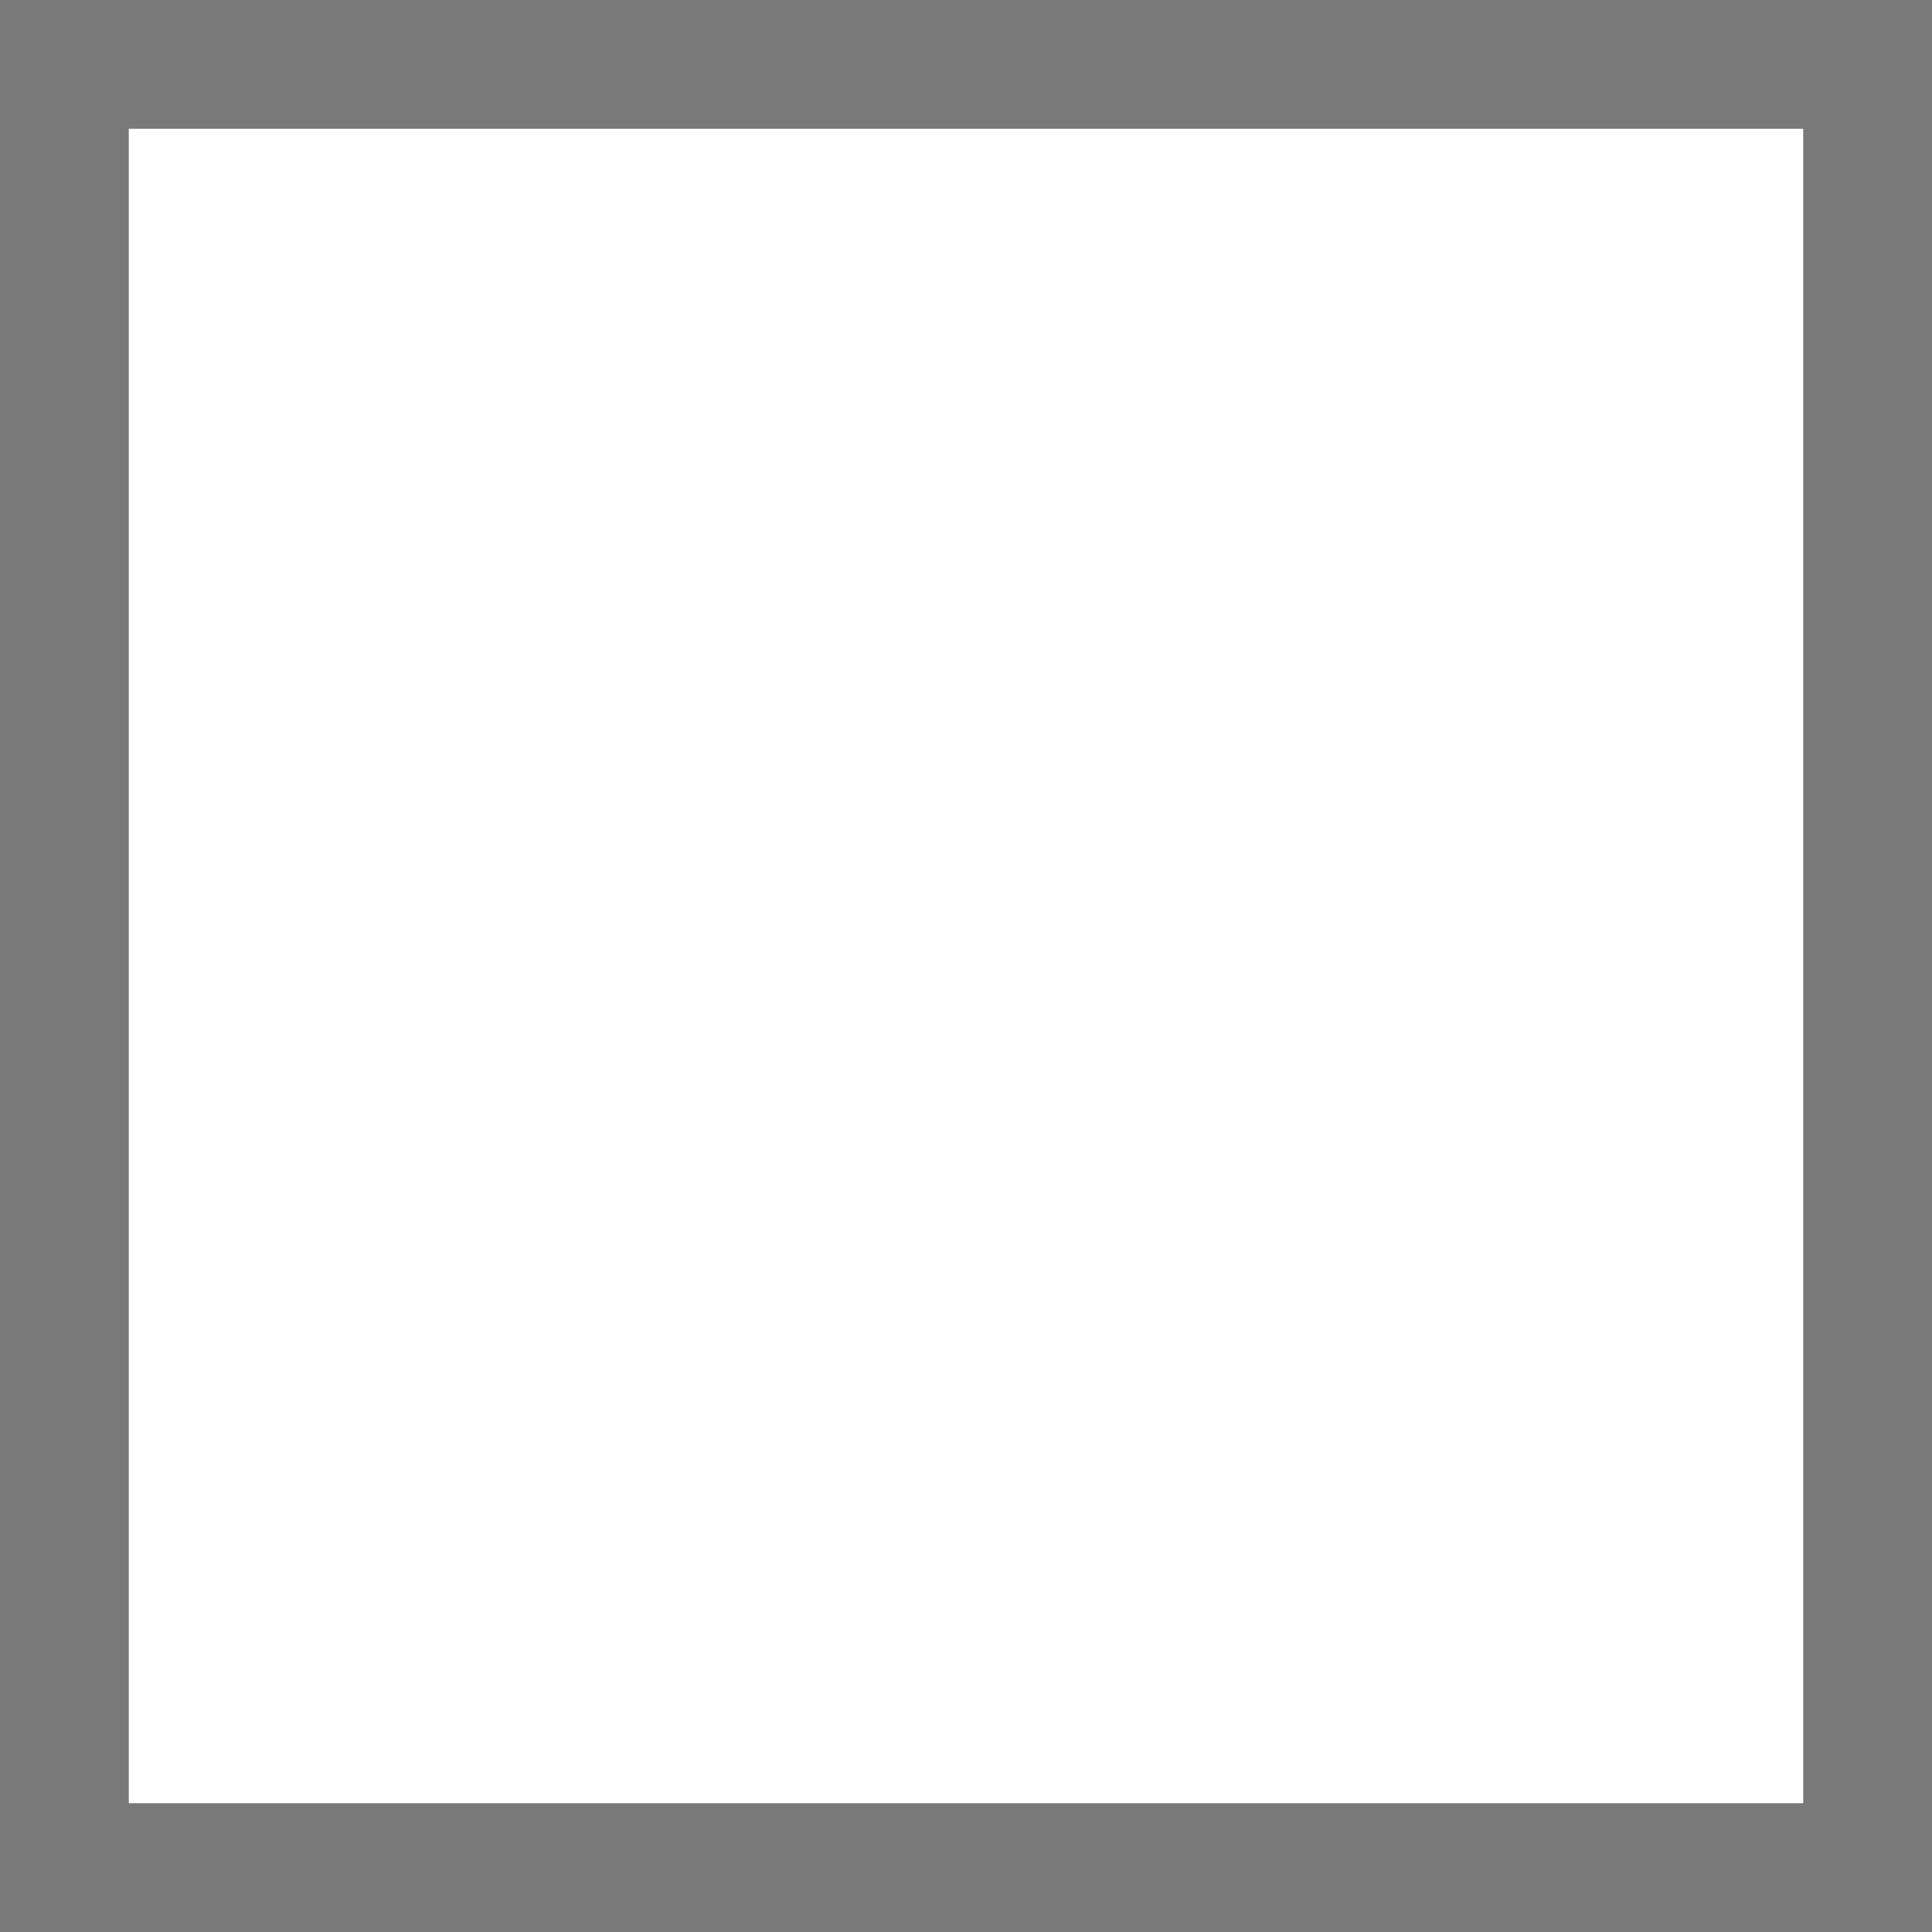
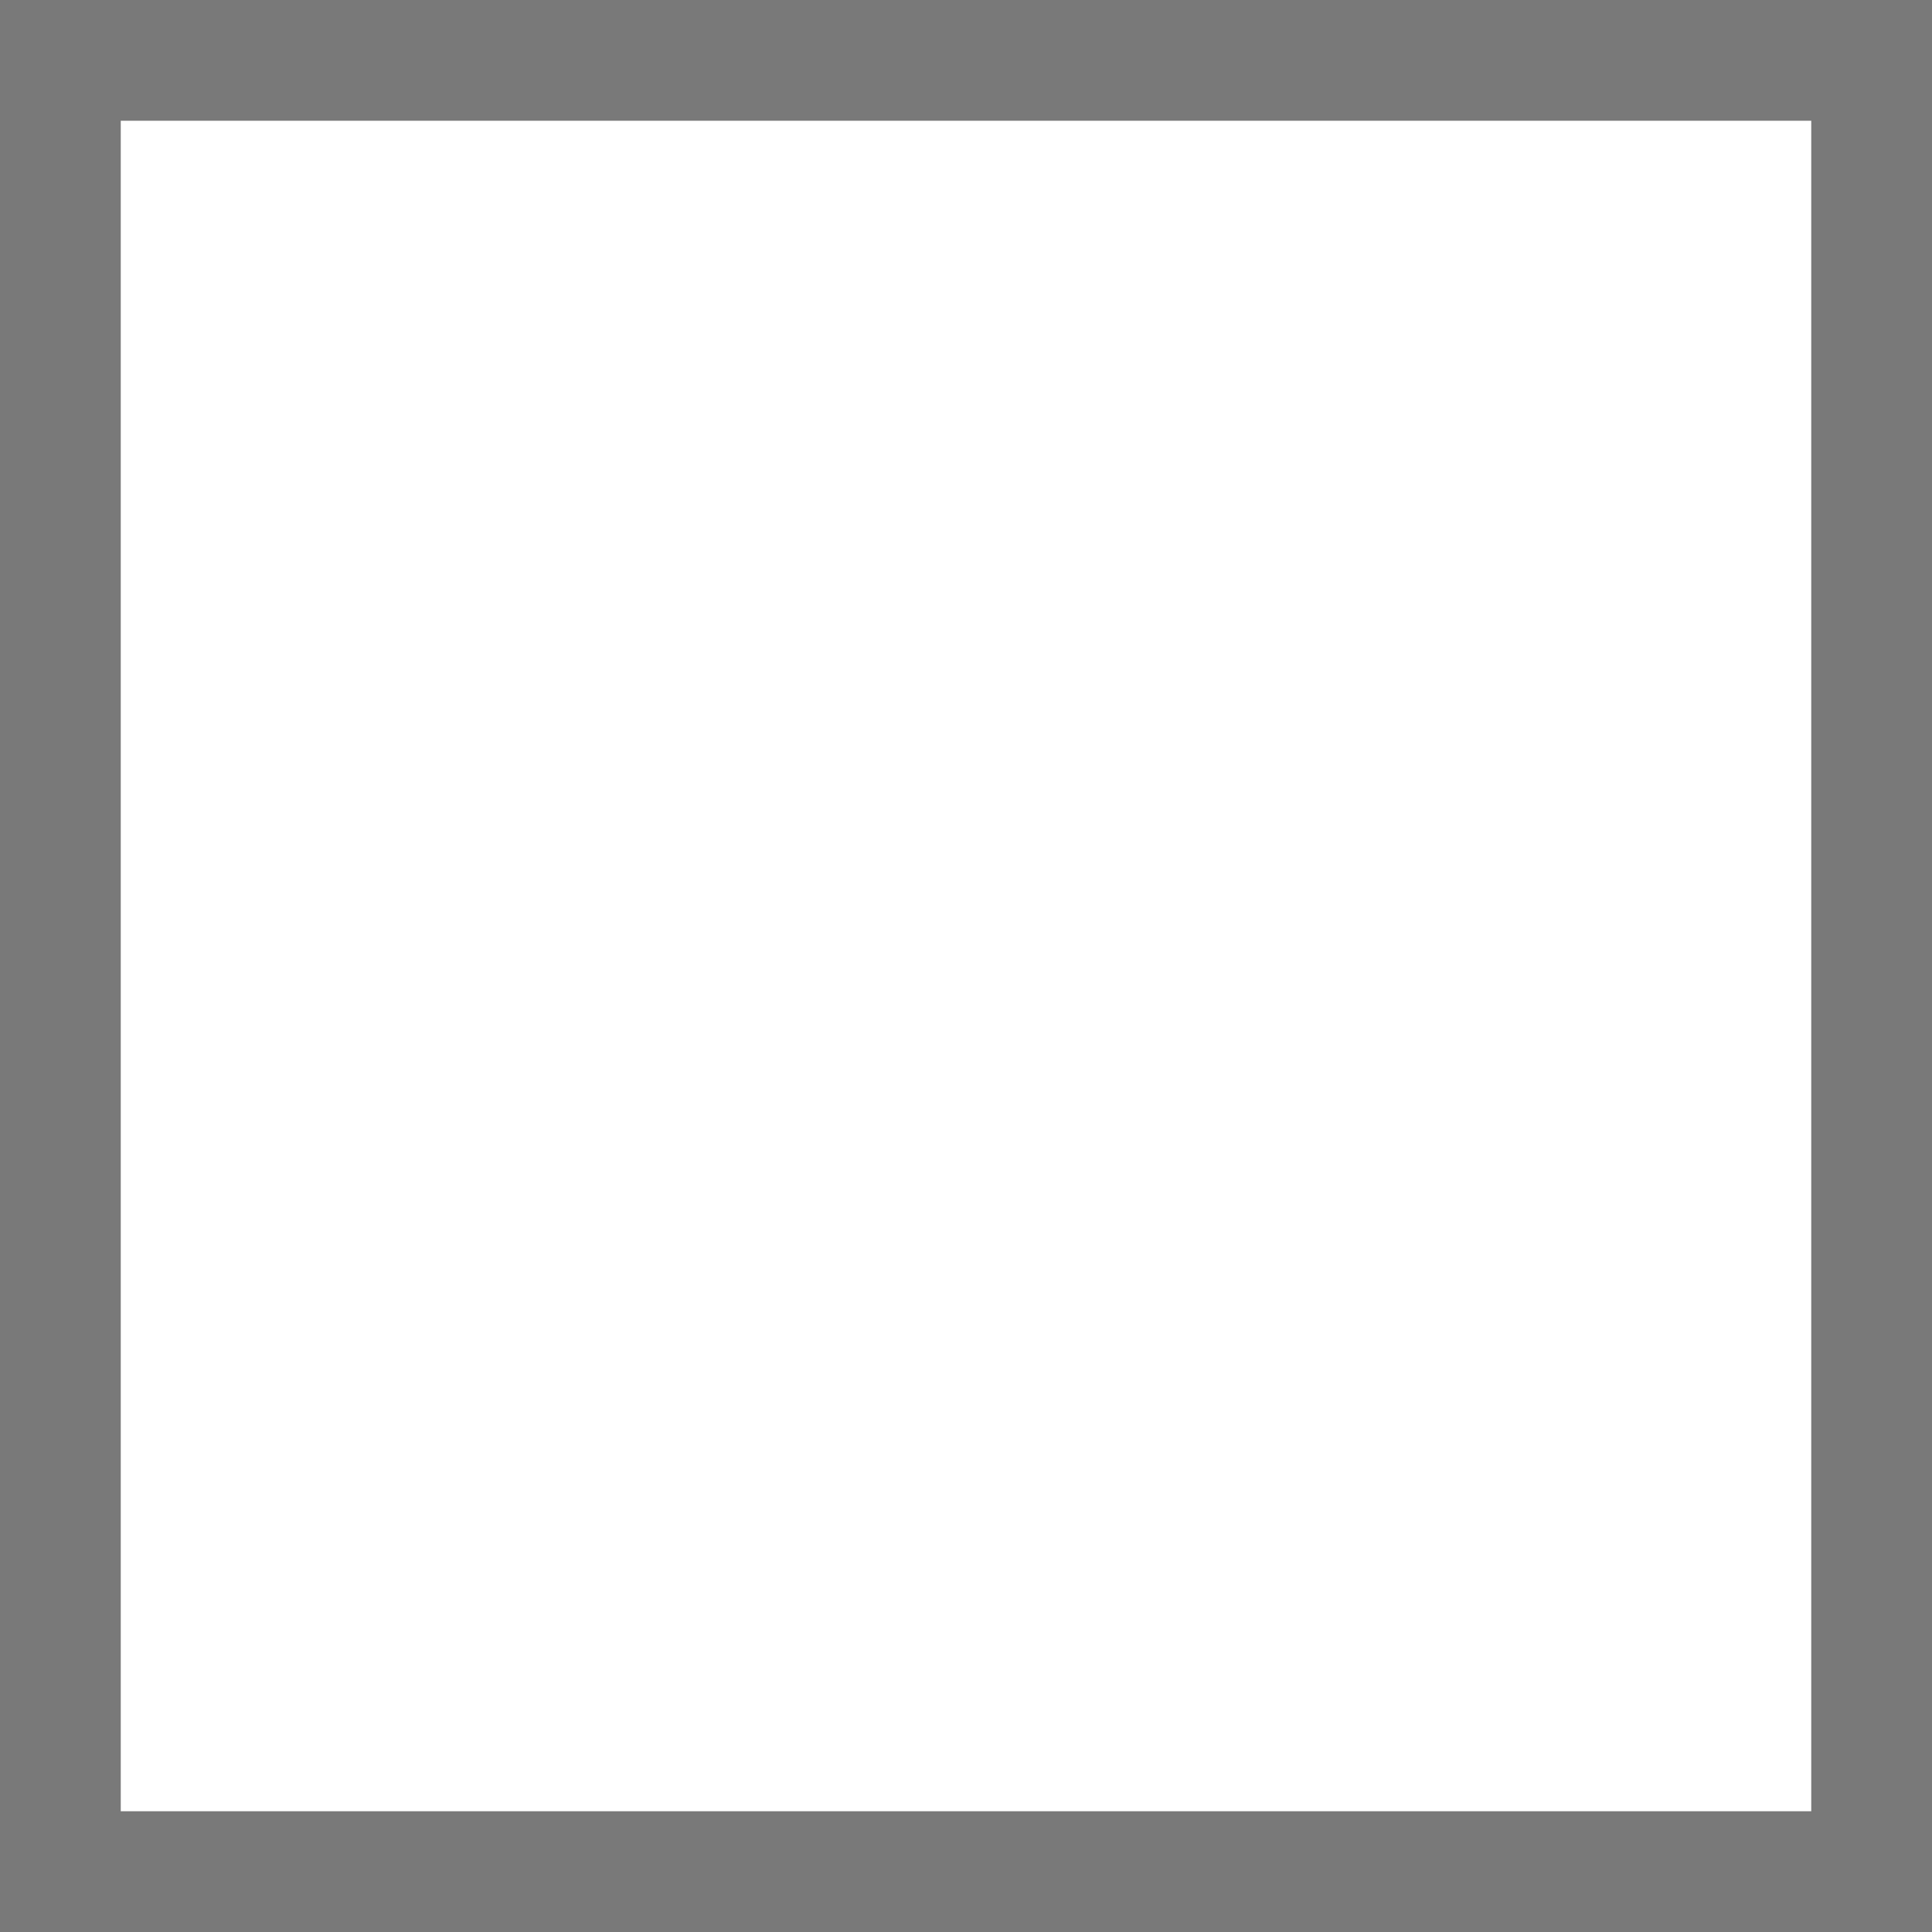
- <svg xmlns="http://www.w3.org/2000/svg" version="1.1" width="15px" height="15px" viewBox="982 120.5  15 15">
-   <path d="M 982.5 121  L 996.5 121  L 996.5 135  L 982.5 135  L 982.5 121  Z " fill-rule="nonzero" fill="#ffffff" stroke="none" />
-   <path d="M 982.5 121  L 996.5 121  L 996.5 135  L 982.5 135  L 982.5 121  Z " stroke-width="1" stroke="#797979" fill="none" />
+ <svg xmlns="http://www.w3.org/2000/svg" version="1.1" width="16px" height="16px" viewBox="787 516  16 16">
+   <path d="M 787.5 516.5  L 802.5 516.5  L 802.5 531.5  L 787.5 531.5  L 787.5 516.5  Z " fill-rule="nonzero" fill="#ffffff" stroke="none" />
+   <path d="M 787.5 516.5  L 802.5 516.5  L 802.5 531.5  L 787.5 531.5  L 787.5 516.5  Z " stroke-width="1" stroke="#797979" fill="none" />
</svg>
